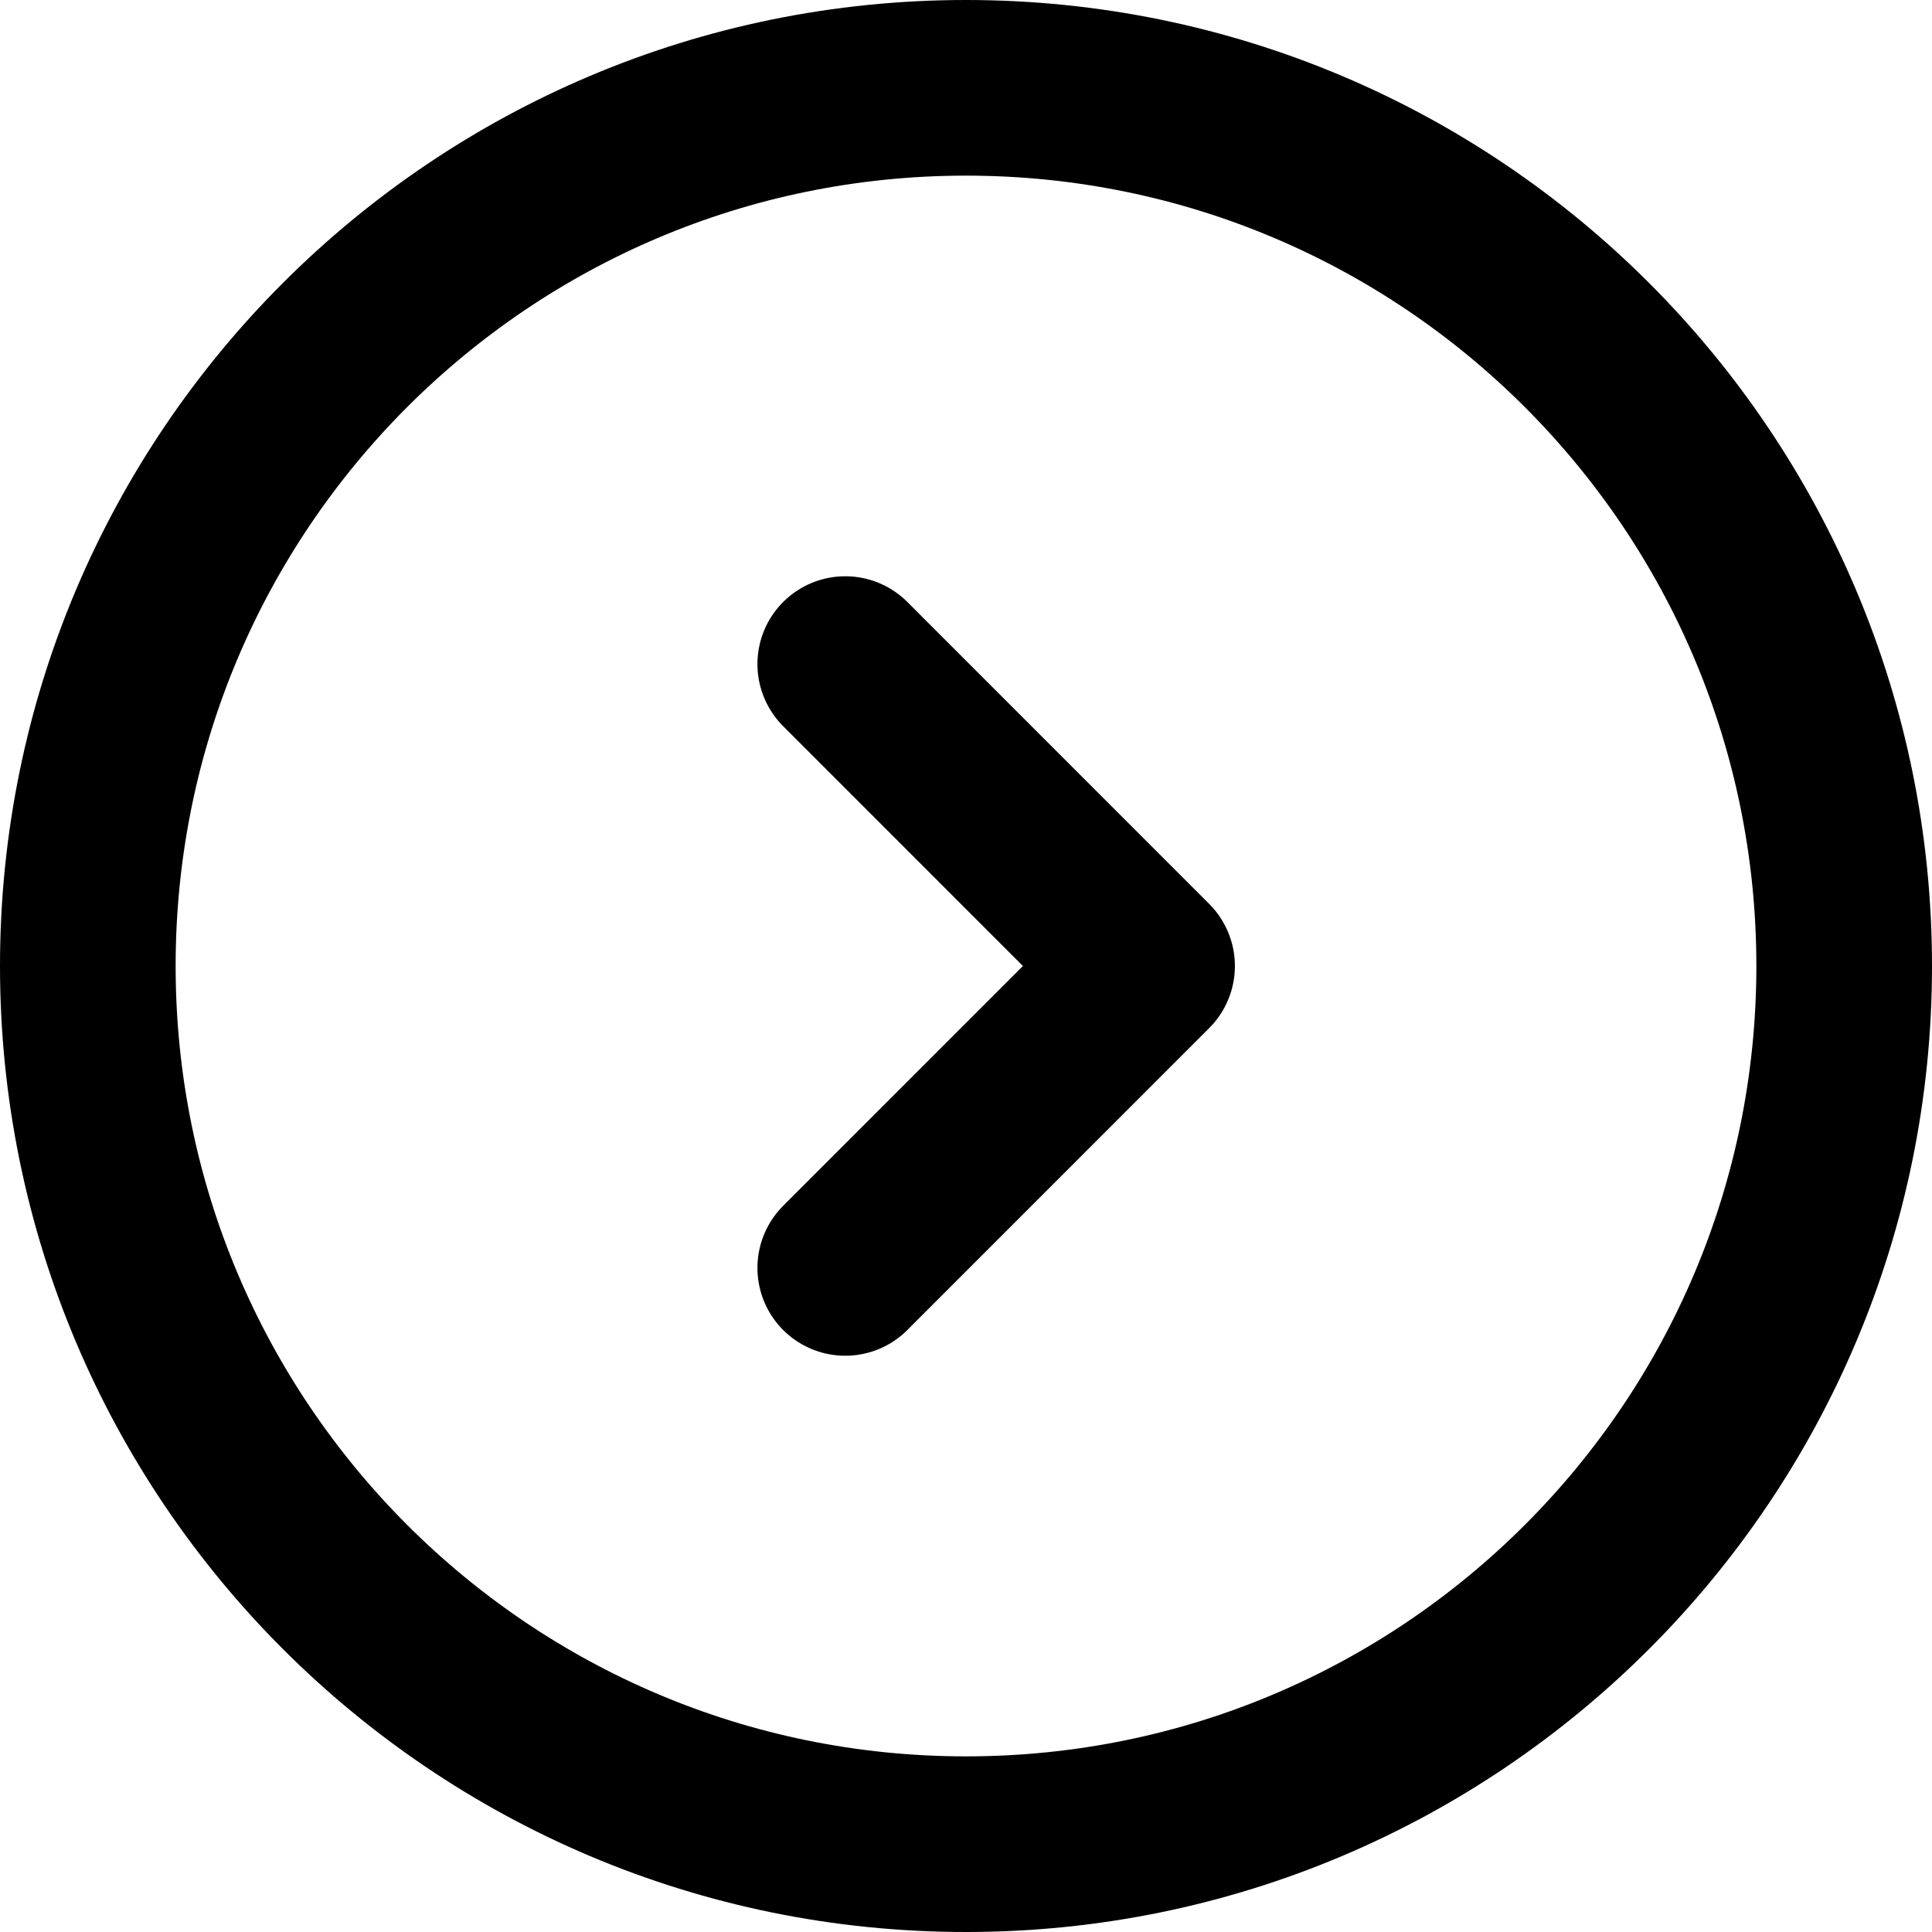
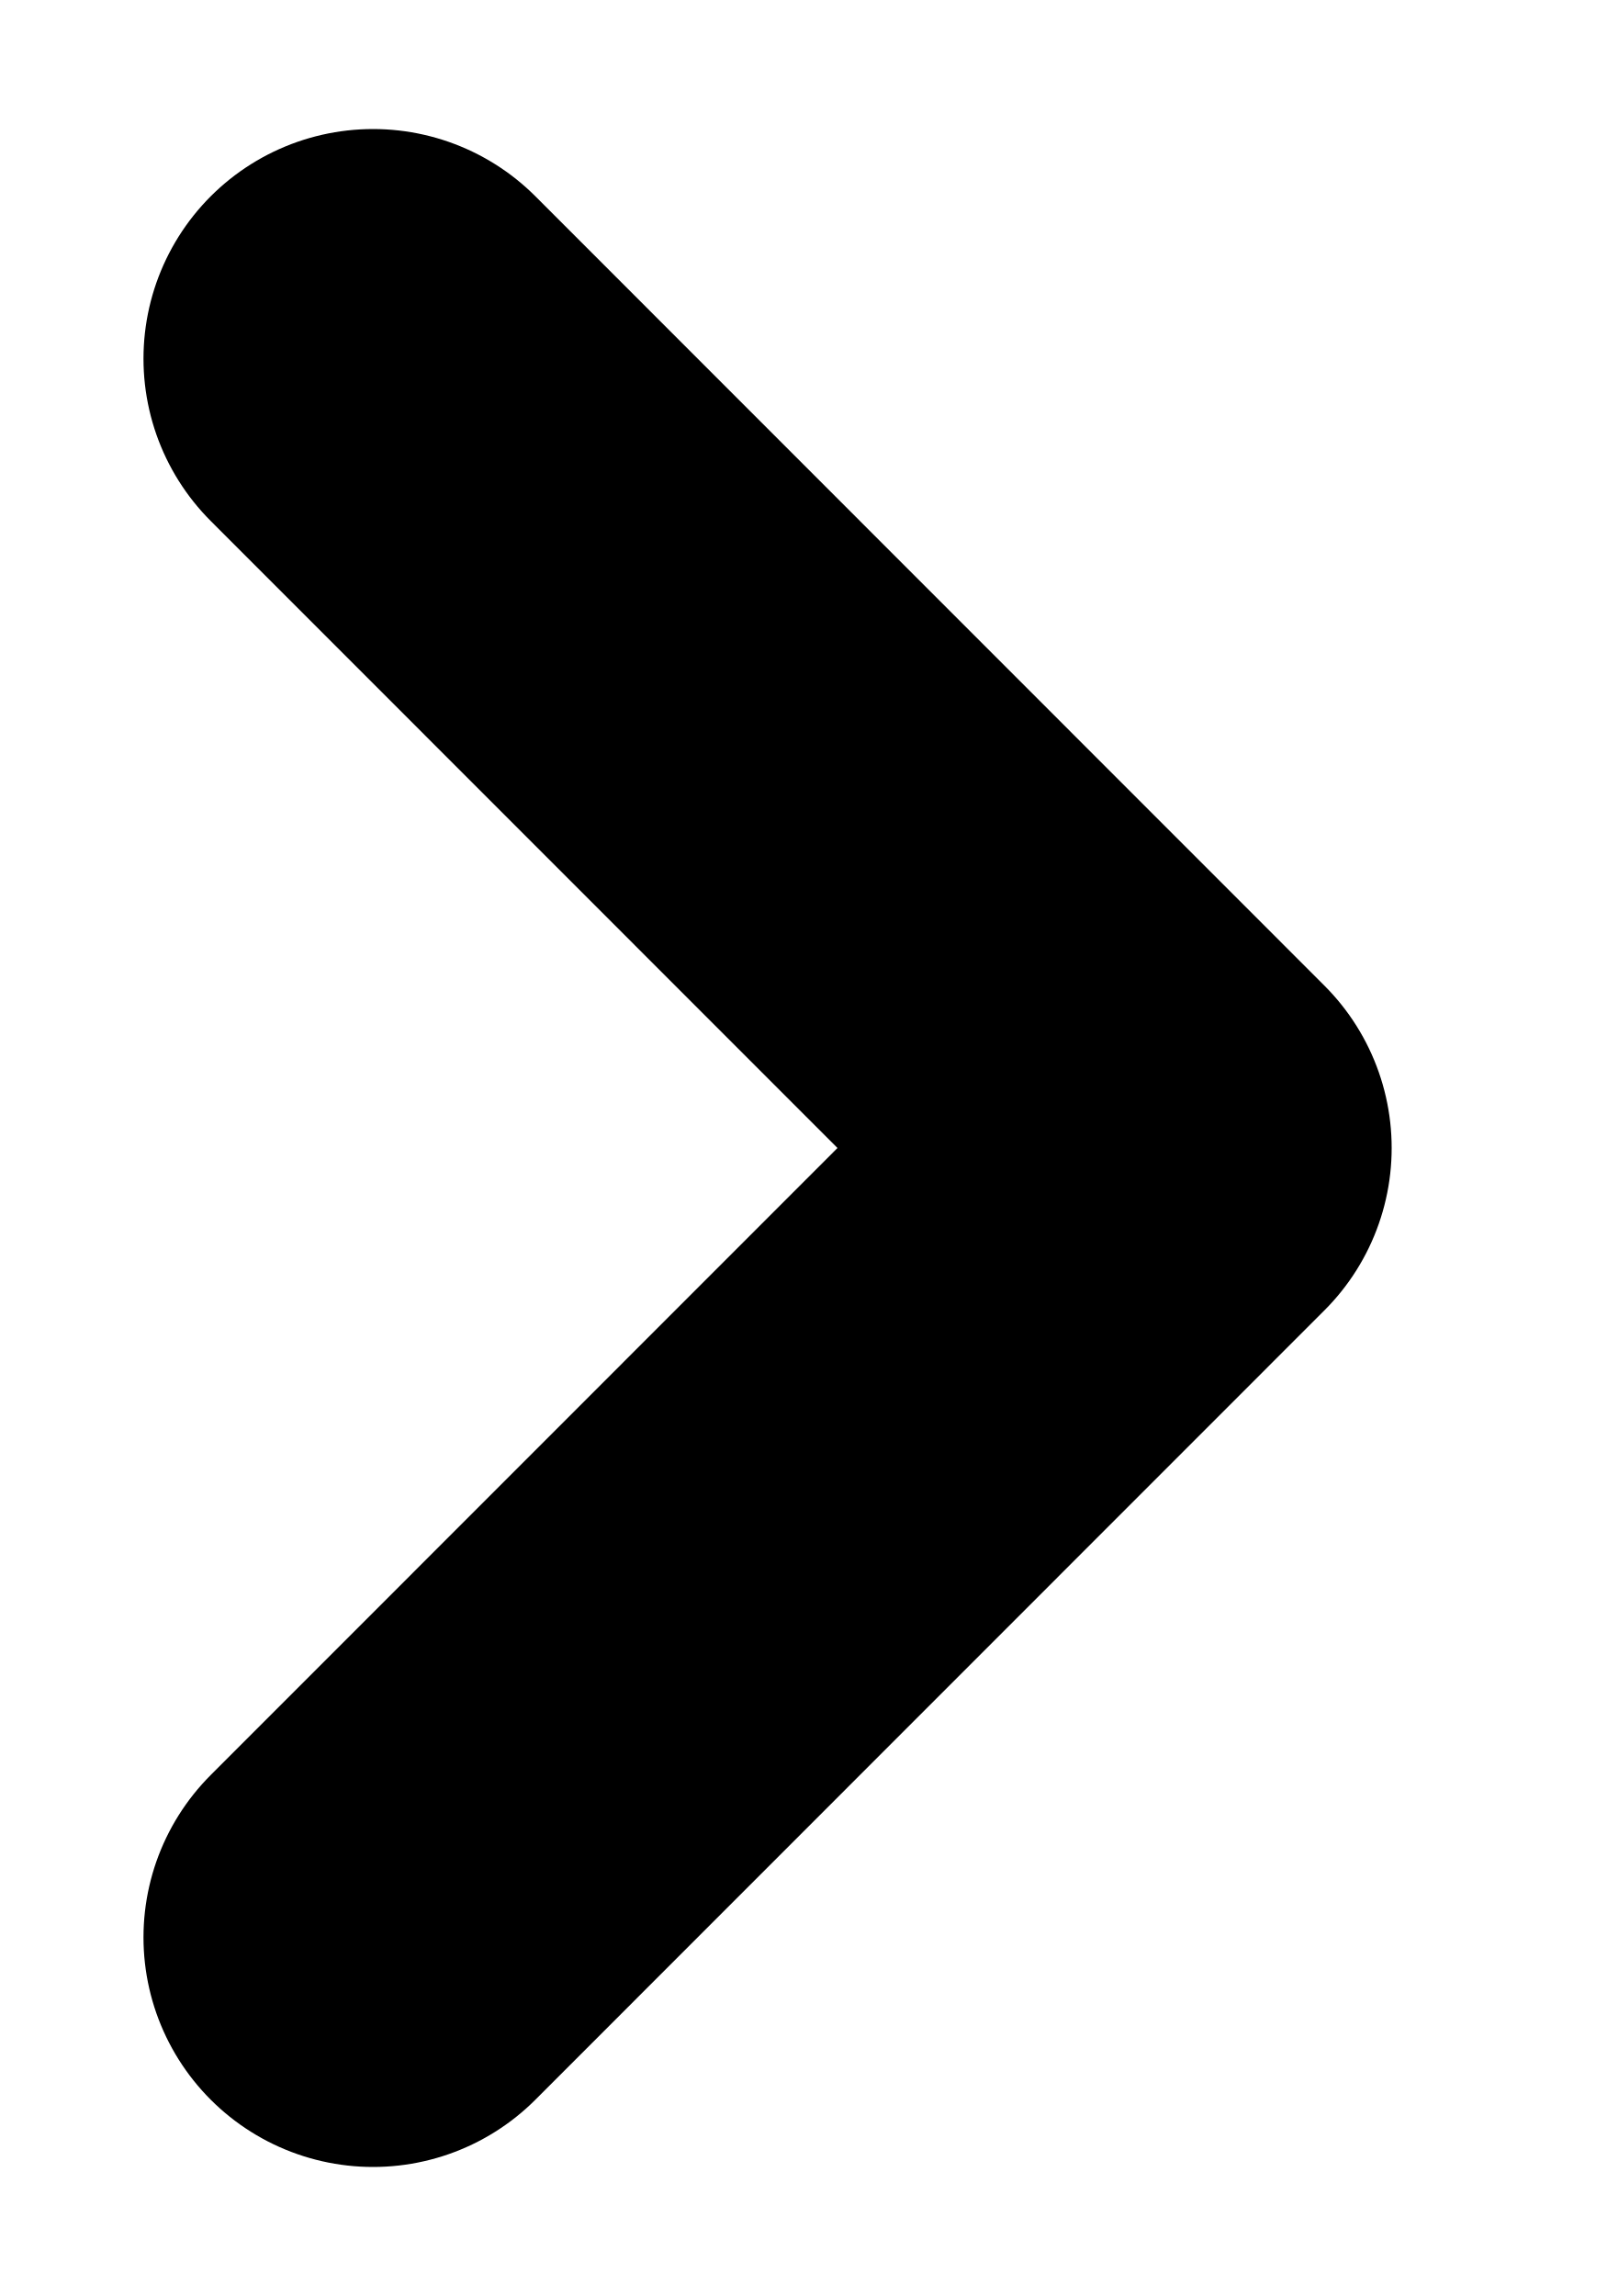
- <svg xmlns="http://www.w3.org/2000/svg" width="22" height="22" viewBox="0 0 22 22" fill="none">
-   <path d="M9.625 7.562L13.062 11L9.625 14.438" stroke="currentColor" stroke-width="2" stroke-linecap="round" stroke-linejoin="round" />
-   <circle cx="11" cy="11" r="10" stroke="currentColor" stroke-width="2" />
+ <svg xmlns="http://www.w3.org/2000/svg" width="7" height="10" viewBox="0 0 7 10" fill="none">
+   <path d="M1.625 1.562L5.062 5L1.625 8.438" stroke="currentColor" stroke-width="2" stroke-linecap="round" stroke-linejoin="round" />
</svg>
